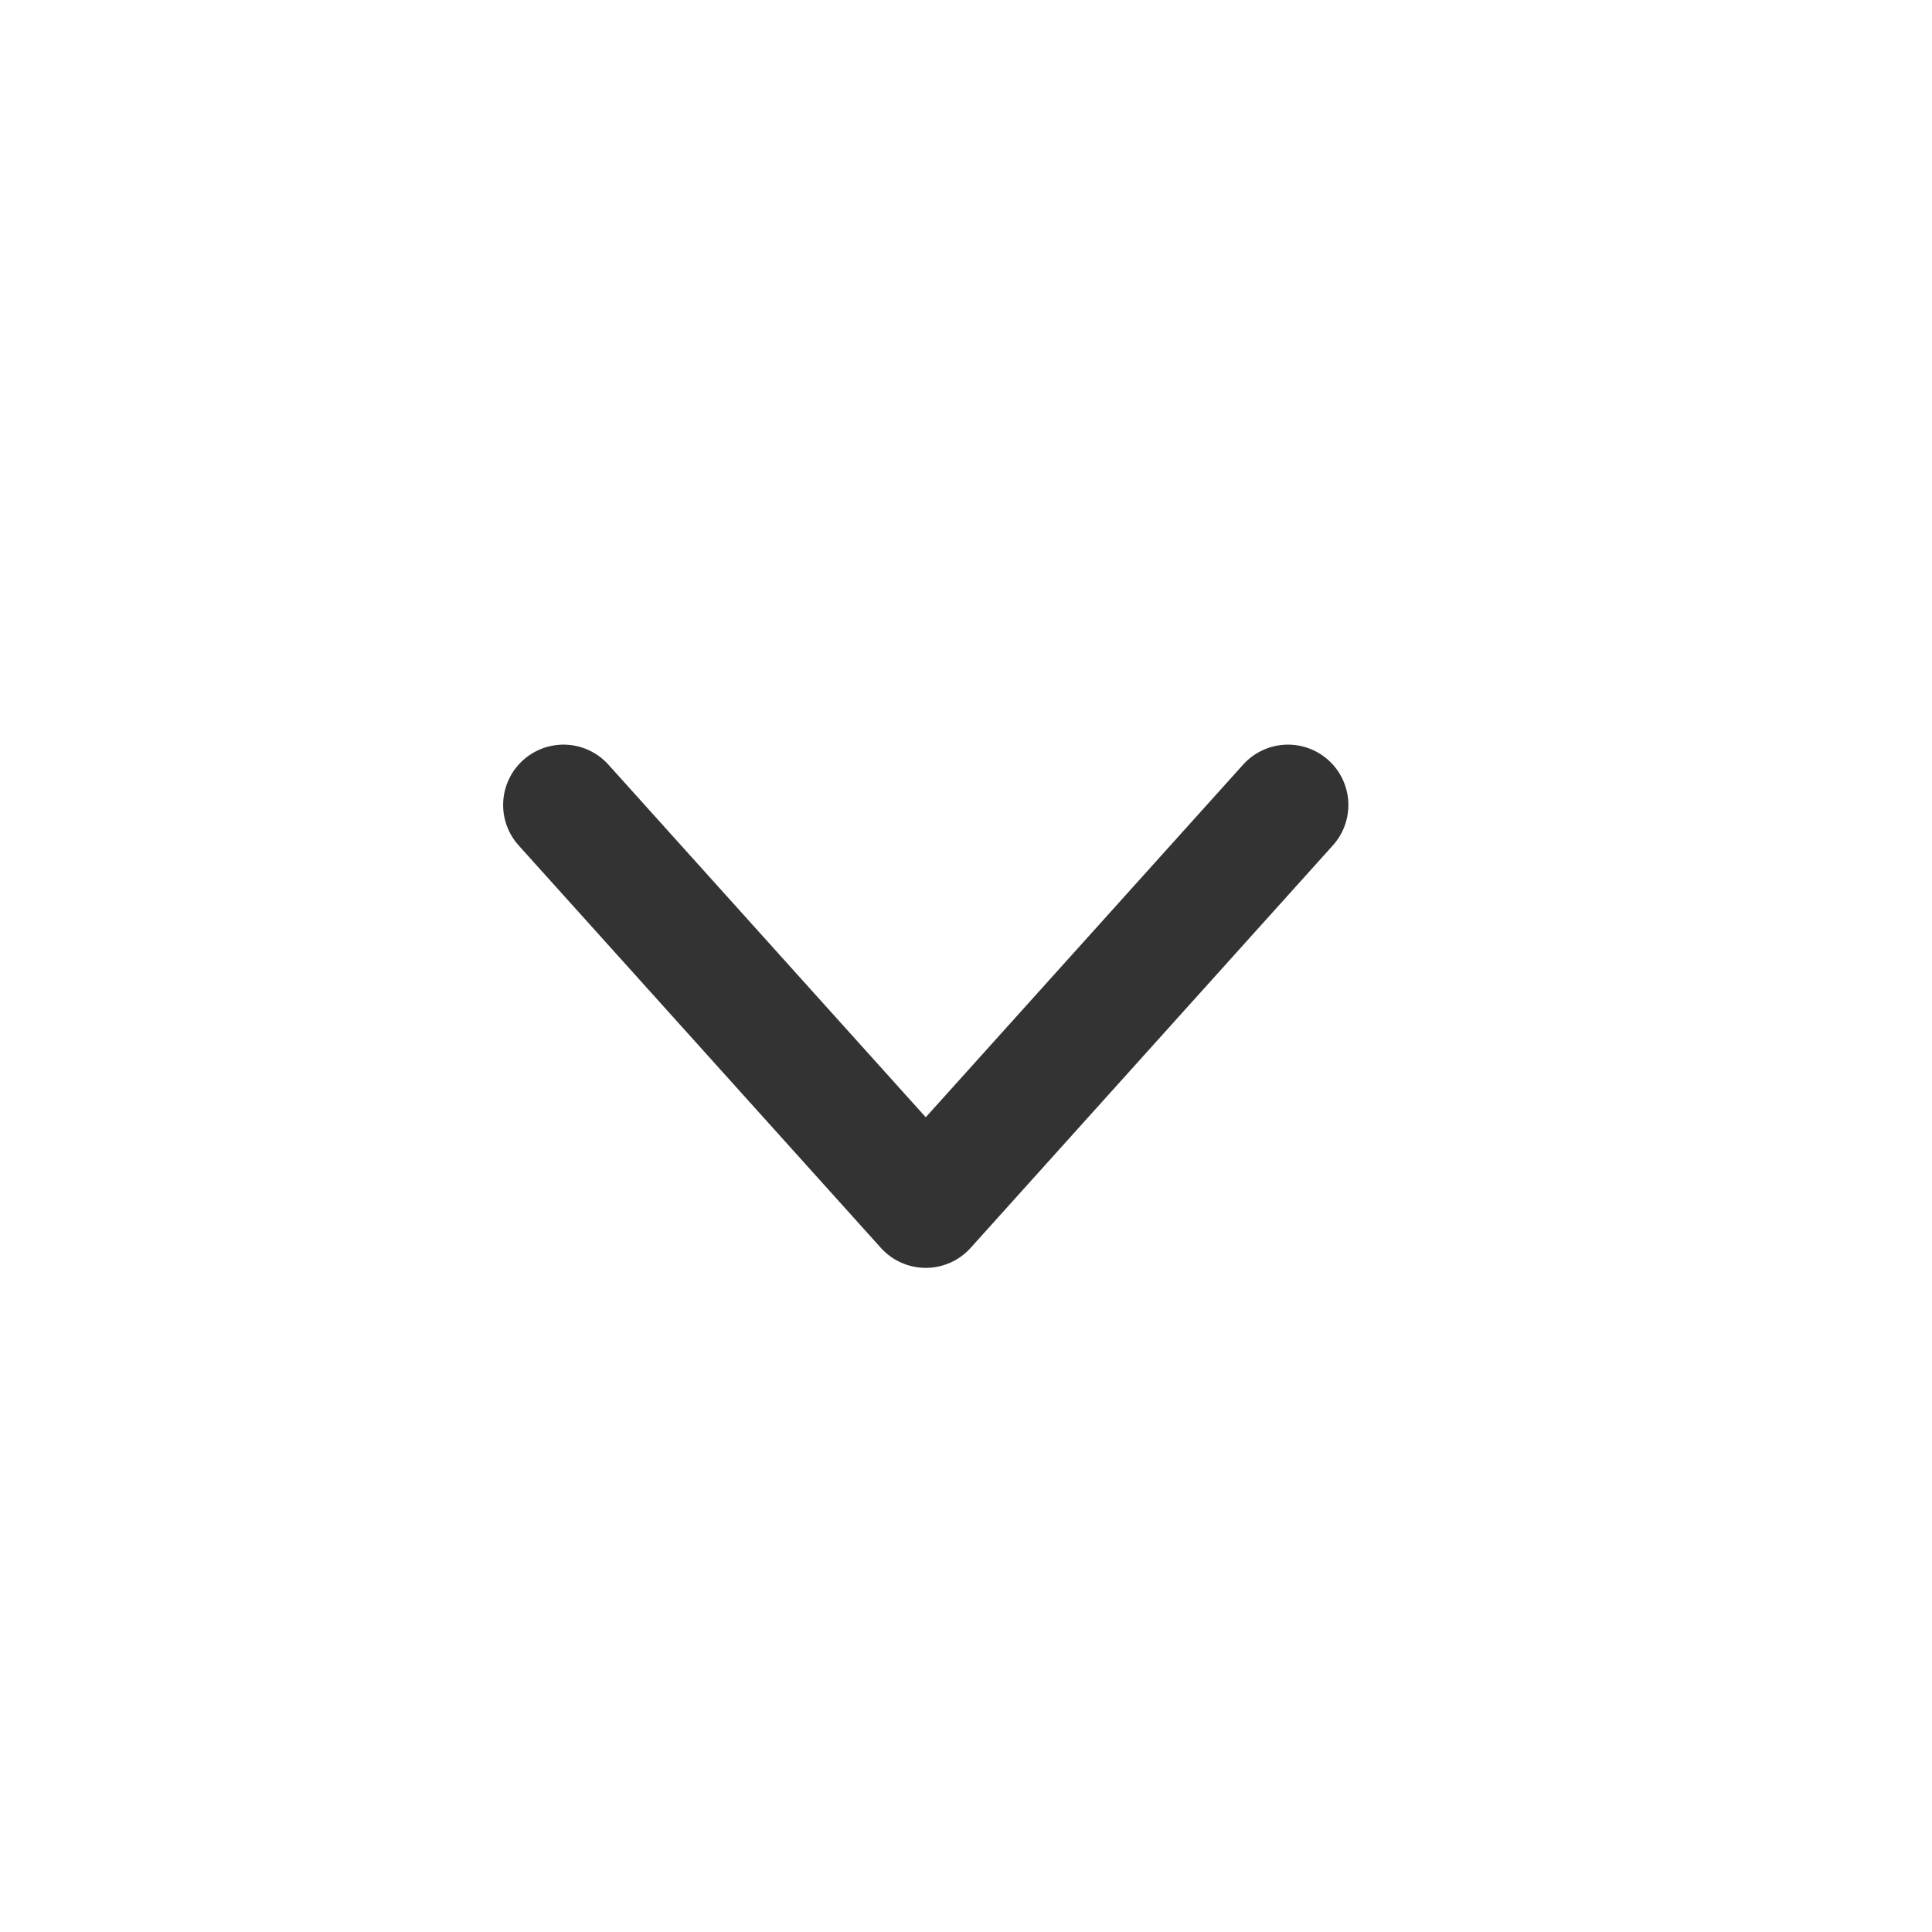
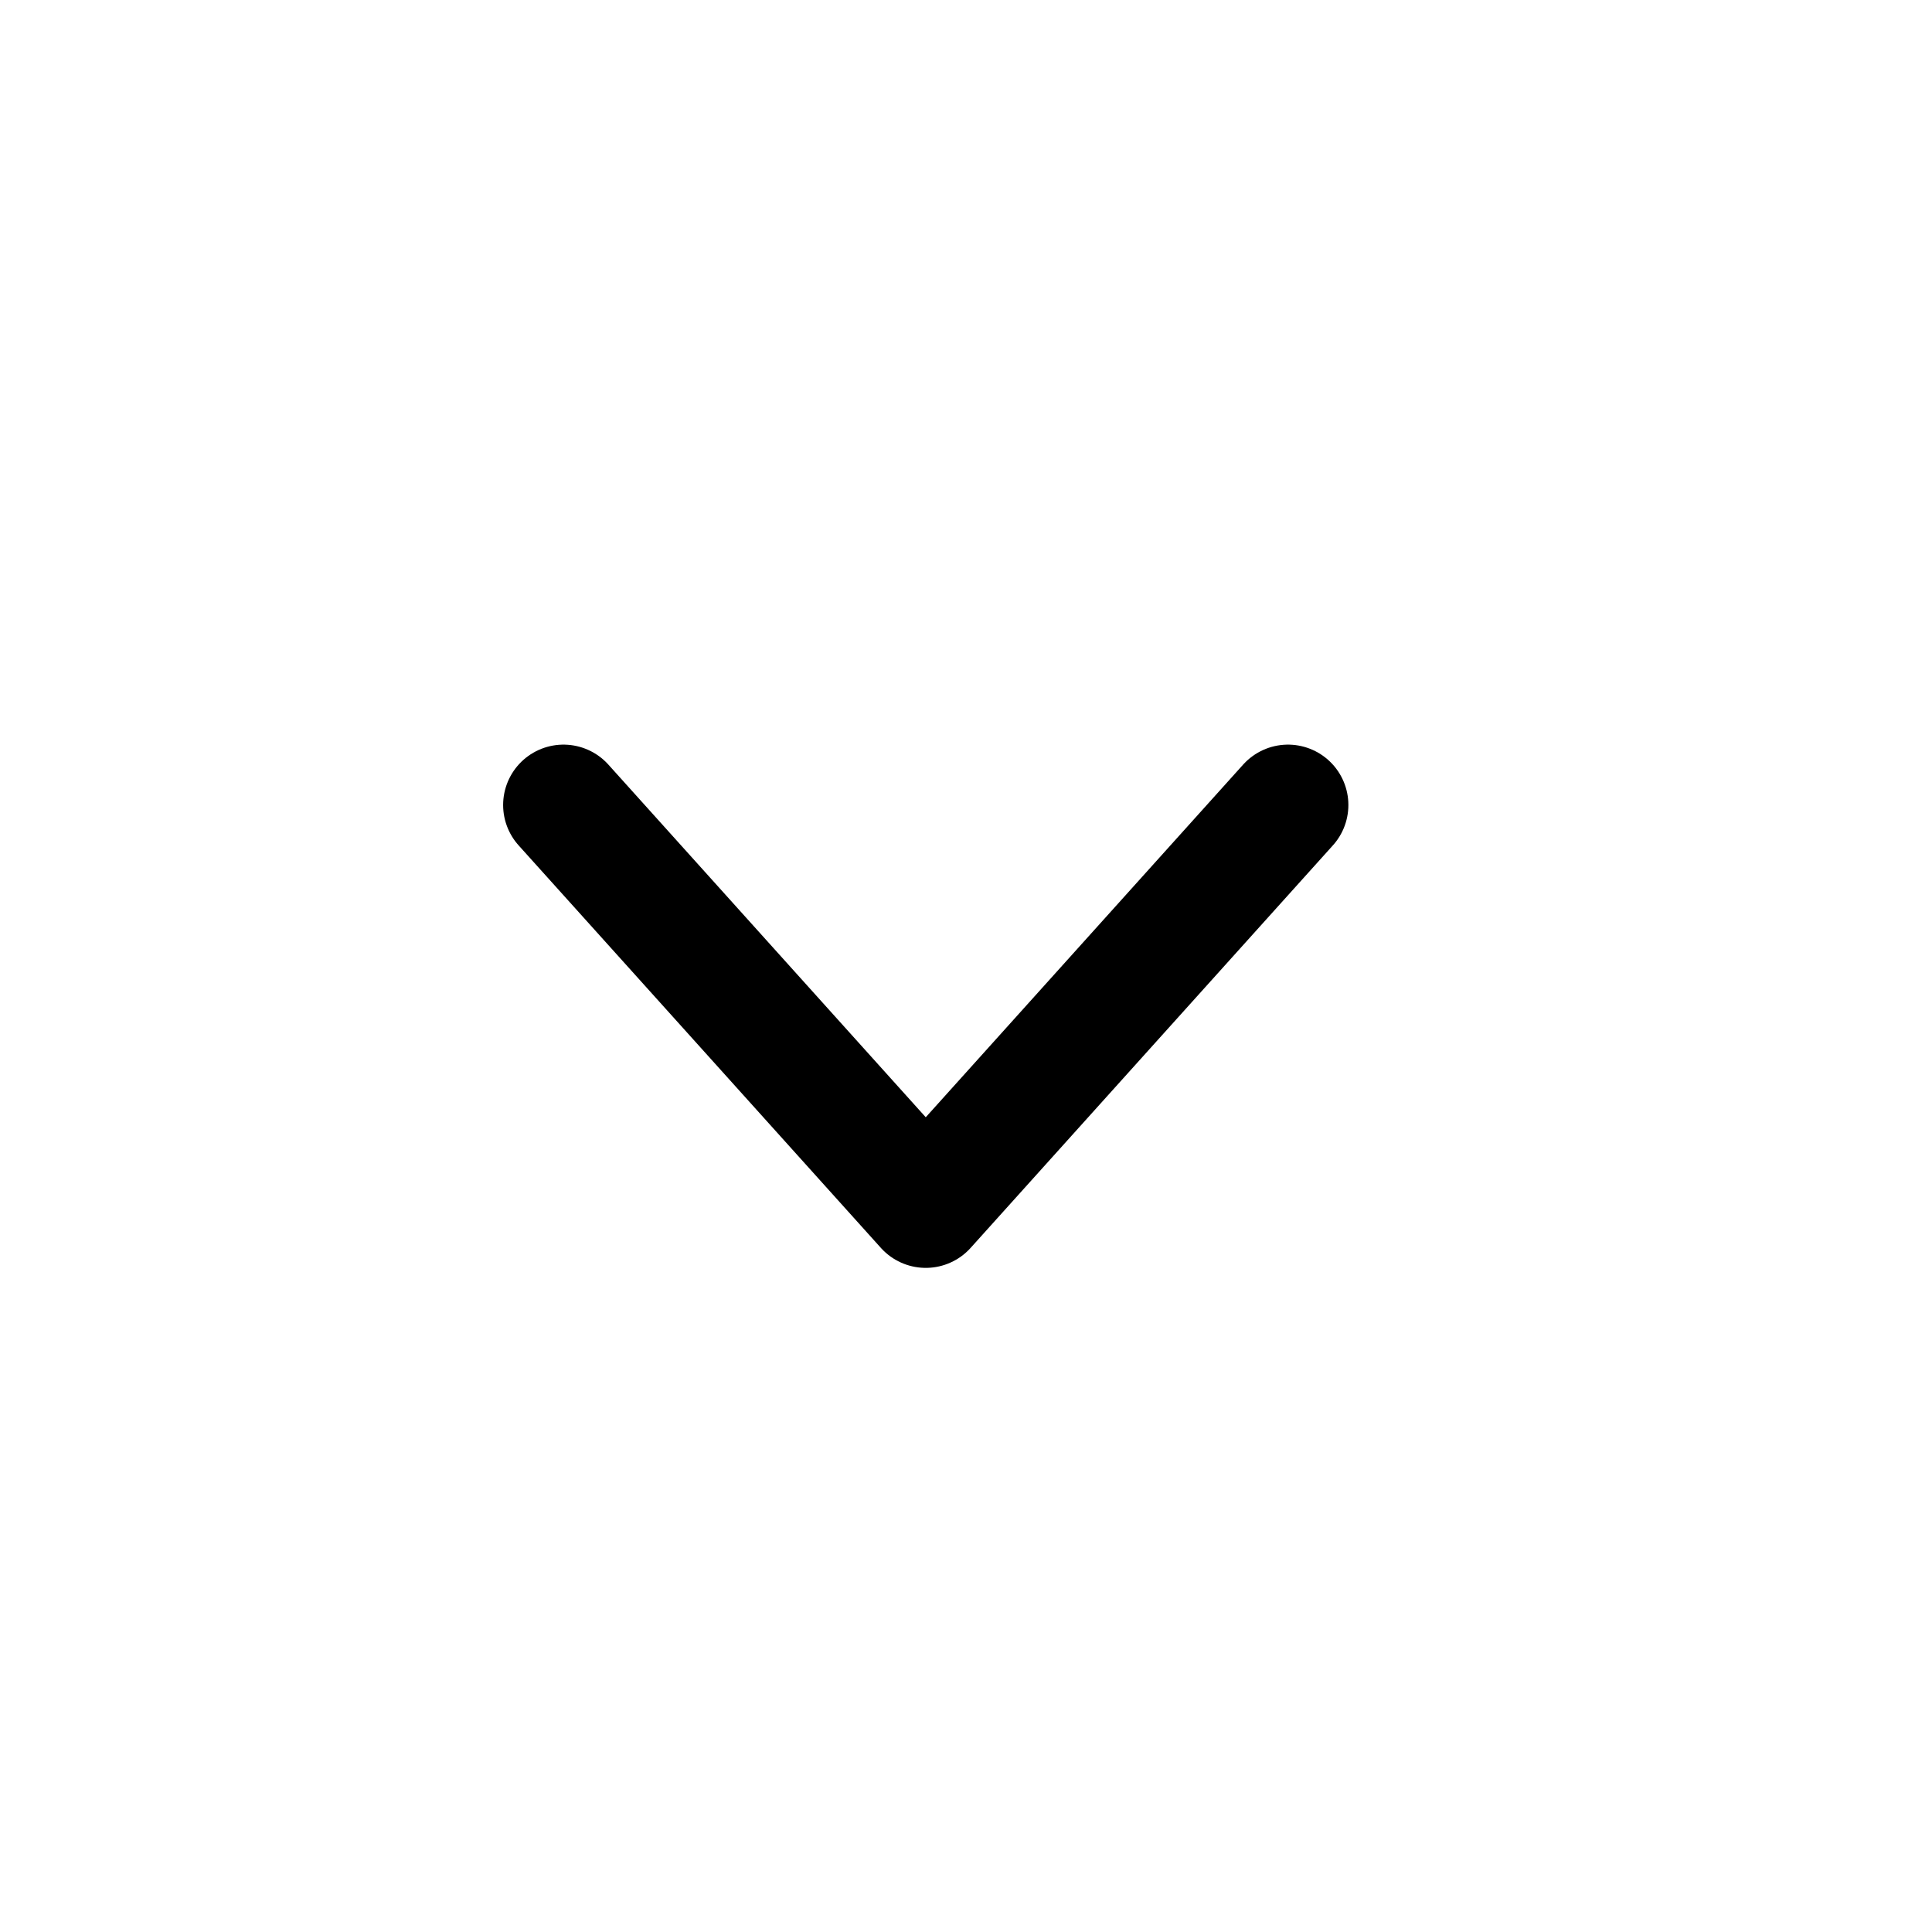
<svg xmlns="http://www.w3.org/2000/svg" width="24" height="24" viewBox="0 0 24 24" fill="none">
-   <path d="M7 10L11.5 15L16 10" stroke="#333333" stroke-width="1.5" stroke-linecap="round" stroke-linejoin="round" />
+   <path d="M7 10L11.5 15L16 10" stroke="currentColor" stroke-width="1.5" stroke-linecap="round" stroke-linejoin="round" />
</svg>
